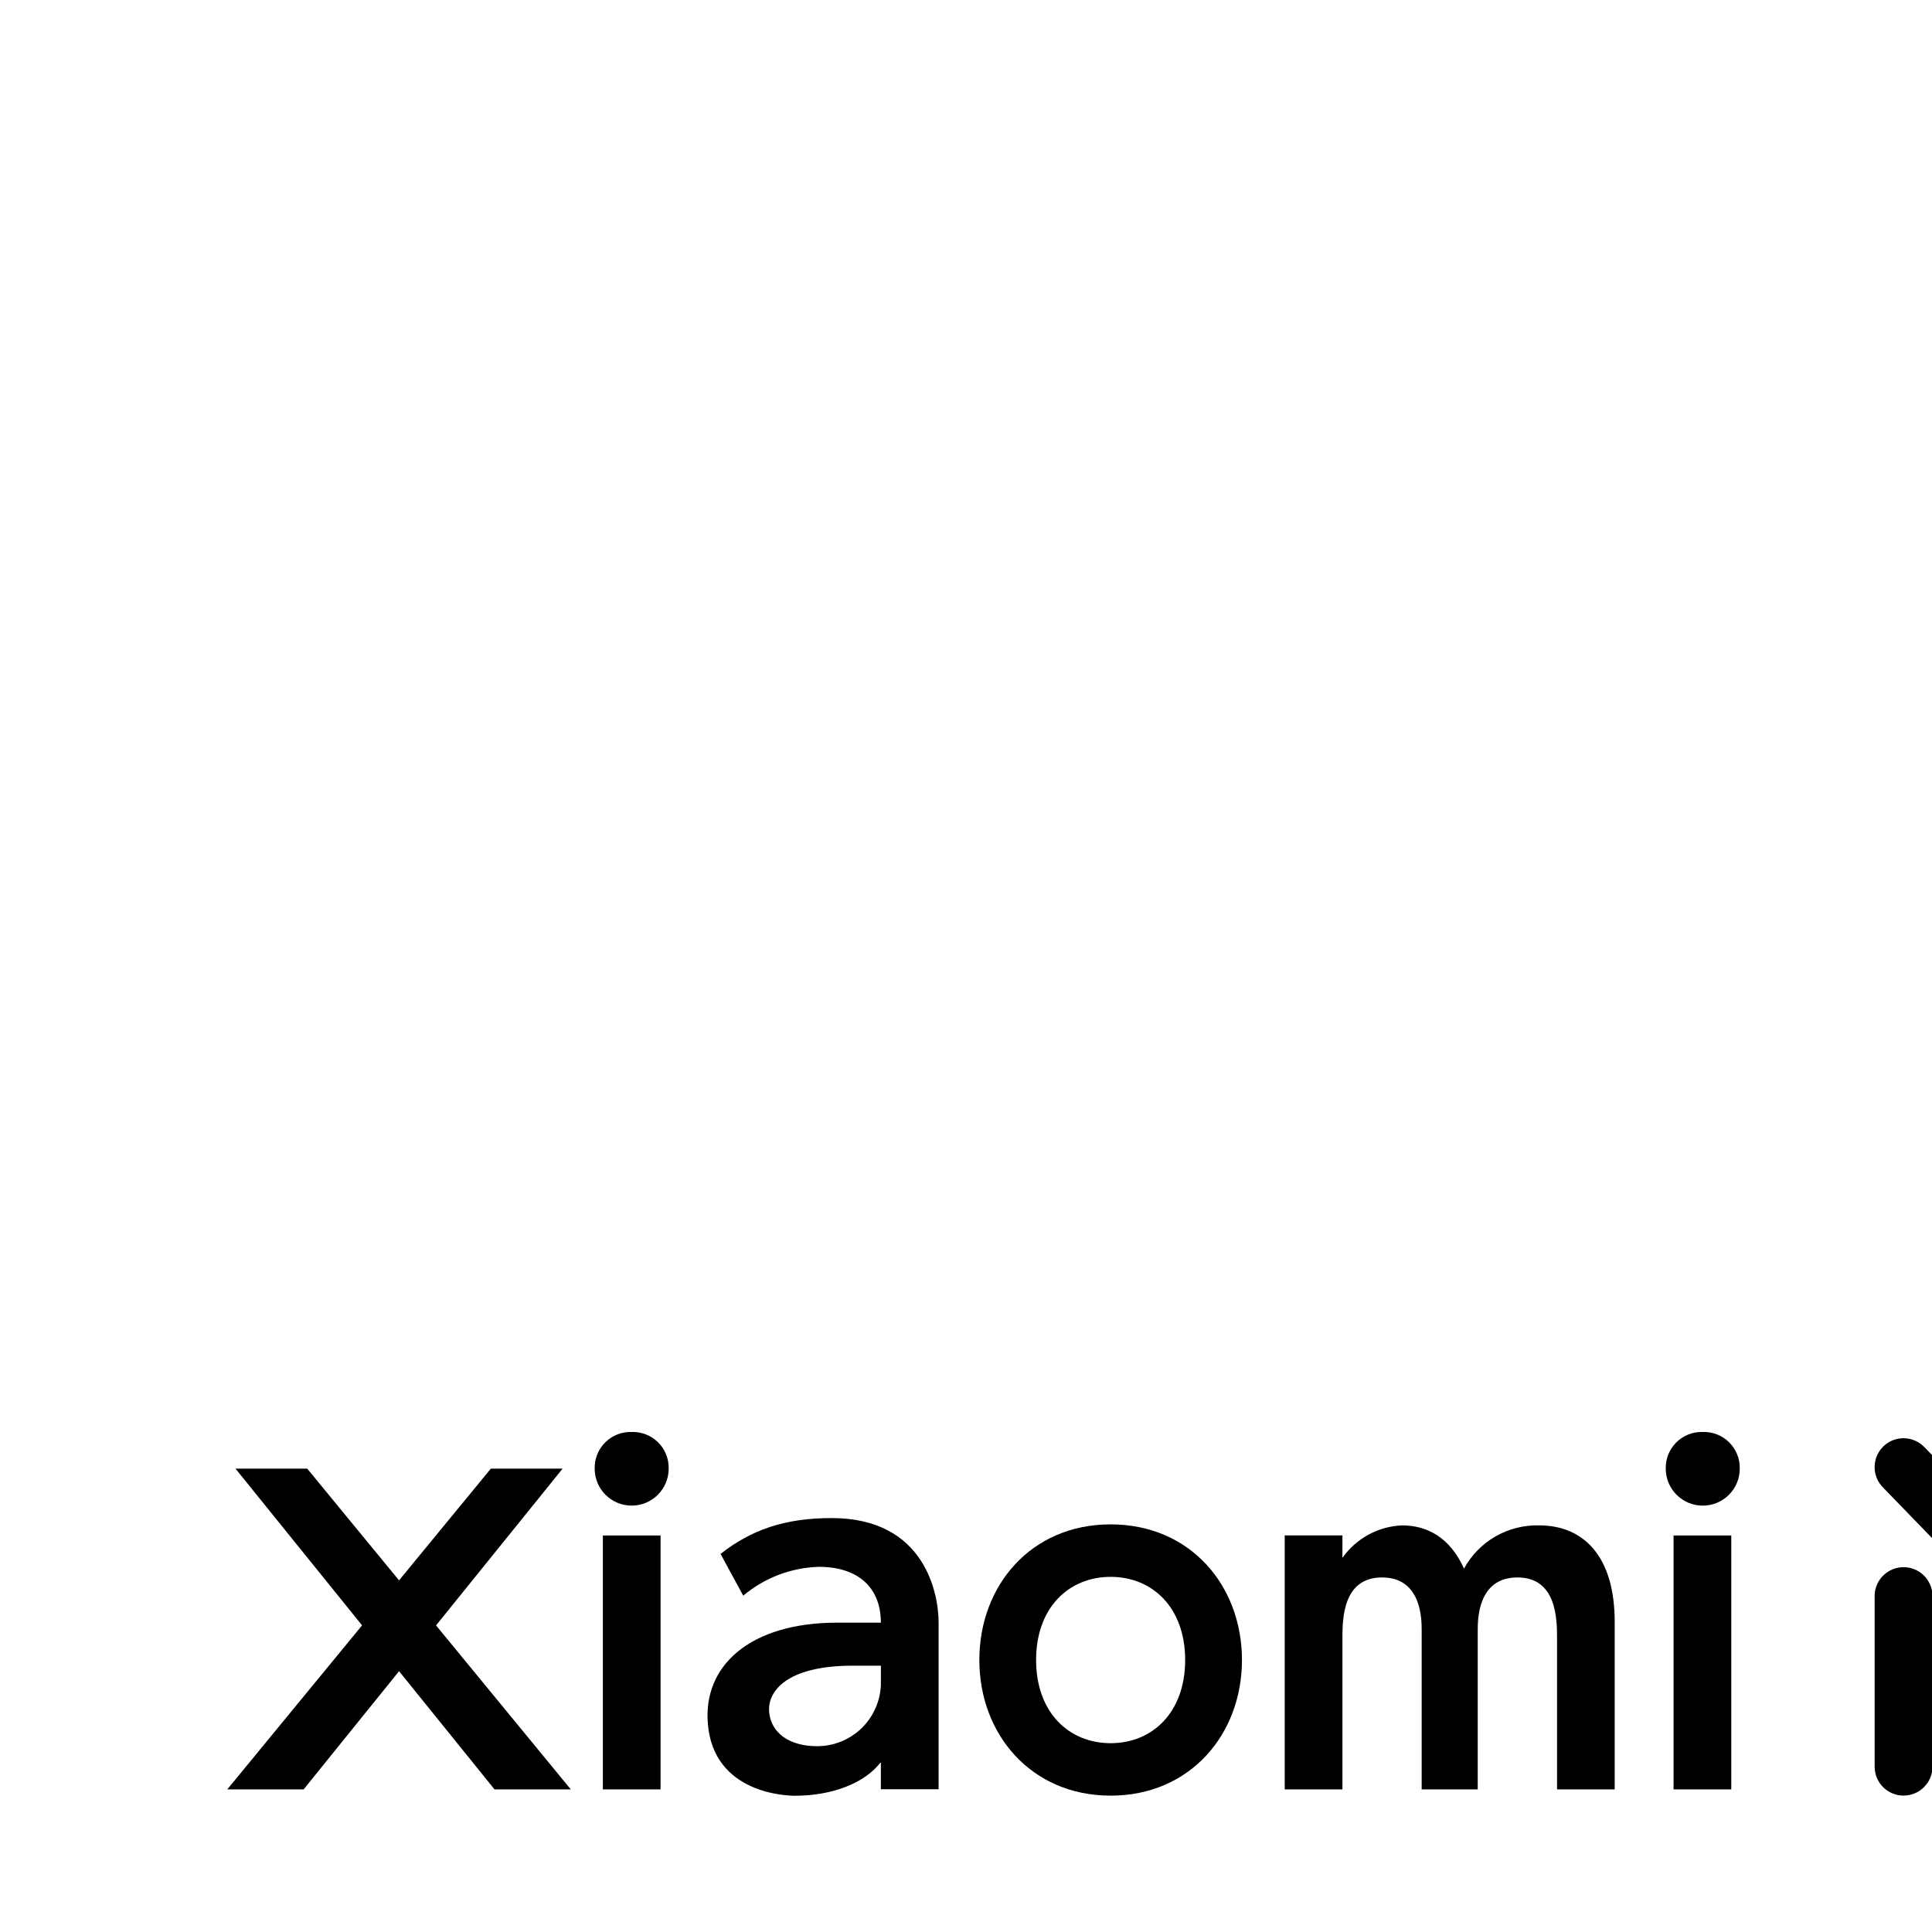
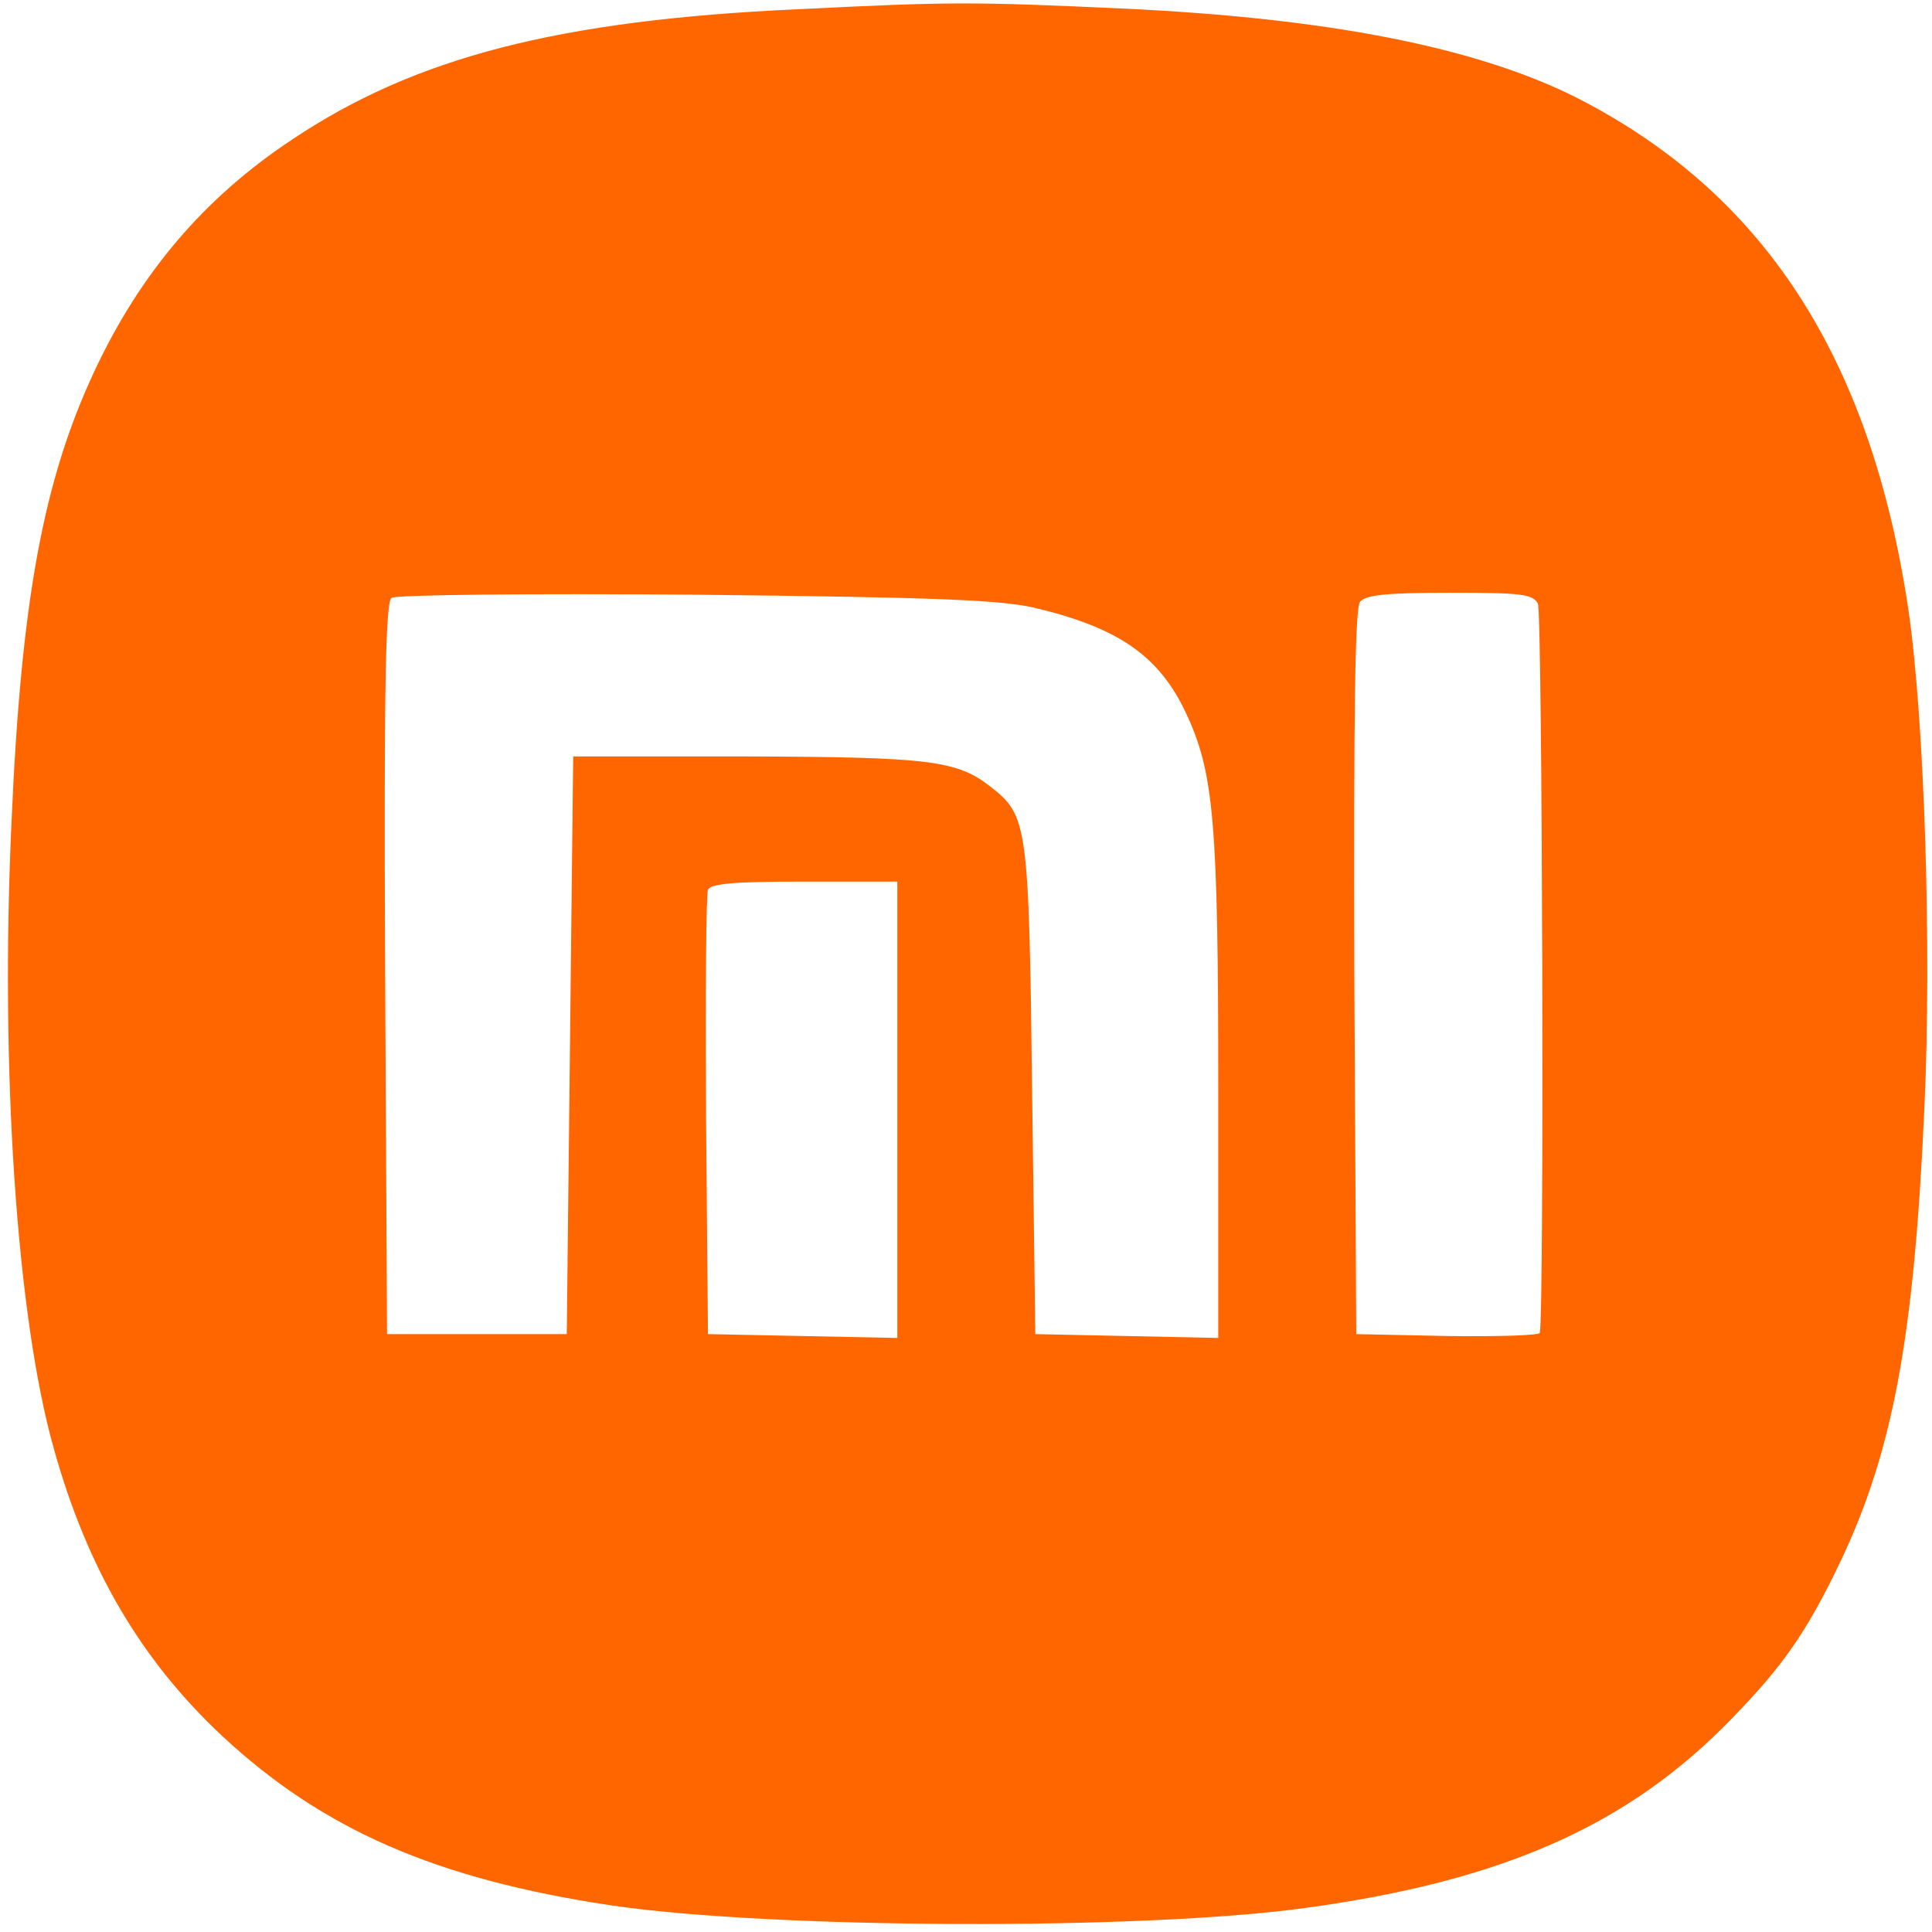
- <svg xmlns="http://www.w3.org/2000/svg" fill="currentColor" height="1em" style="flex:none;line-height:1" viewBox="0 0 85 75" width="1em">
-   <g transform="translate(10 58)">
-     <path d="M64.901 0.001C64.688 -0.004 64.475 0.034 64.277 0.113C64.079 0.192 63.899 0.311 63.748 0.461C63.597 0.612 63.478 0.792 63.398 0.99C63.319 1.188 63.281 1.4 63.286 1.614C63.286 2.046 63.457 2.46 63.763 2.765C64.068 3.07 64.482 3.242 64.914 3.242C65.346 3.242 65.76 3.07 66.065 2.765C66.371 2.46 66.542 2.046 66.542 1.614C66.547 1.398 66.508 1.184 66.427 0.984C66.346 0.784 66.225 0.603 66.071 0.452C65.917 0.3 65.734 0.183 65.533 0.105C65.331 0.028 65.116 -0.008 64.901 0.001Z" />
-     <path d="M66.169 4.555H63.63V15.726H66.169V4.555Z" />
-     <path d="M38.864 4.066C35.359 4.066 33.087 6.761 33.087 10.033C33.087 13.305 35.372 16.001 38.864 16.001C42.357 16.001 44.641 13.307 44.641 10.033C44.641 6.758 42.367 4.066 38.864 4.066ZM38.864 13.693C37.026 13.693 35.584 12.341 35.584 10.033C35.584 7.724 37.026 6.375 38.864 6.375C40.703 6.375 42.142 7.727 42.142 10.033C42.142 12.338 40.703 13.693 38.864 13.693Z" />
-     <path d="M17.791 0.001C17.576 -0.006 17.363 0.03 17.163 0.109C16.963 0.187 16.782 0.305 16.629 0.456C16.477 0.607 16.357 0.788 16.277 0.987C16.196 1.185 16.158 1.399 16.163 1.613C16.163 2.045 16.334 2.459 16.64 2.764C16.945 3.07 17.359 3.241 17.791 3.241C18.223 3.241 18.637 3.07 18.942 2.764C19.247 2.459 19.419 2.045 19.419 1.613C19.424 1.399 19.385 1.185 19.305 0.987C19.225 0.788 19.105 0.607 18.953 0.456C18.8 0.305 18.618 0.187 18.419 0.109C18.219 0.03 18.005 -0.006 17.791 0.001Z" />
-     <path d="M11.756 15.725L0.36 1.613H3.516L15.112 15.725H11.756Z" />
-     <path d="M3.359 15.725L14.753 1.613H11.596L0 15.725H3.359Z" />
-     <path d="M19.062 4.555H16.523V15.726H19.062V4.555Z" />
-     <path d="M26.59 3.789C24.506 3.789 23.045 4.314 21.701 5.365L22.699 7.203C23.633 6.417 24.805 5.969 26.026 5.934C27.735 5.934 28.754 6.83 28.754 8.39H26.835C23.014 8.39 20.918 10.27 21.144 12.854C21.407 15.921 24.616 16.005 24.981 16.005C26.556 16.005 28.032 15.48 28.754 14.521V15.719H31.294V8.377C31.294 7.124 30.7 3.789 26.59 3.789ZM28.754 11.142C28.723 11.866 28.413 12.55 27.889 13.05C27.364 13.55 26.667 13.828 25.942 13.825C24.739 13.825 23.93 13.25 23.841 12.337C23.752 11.423 24.592 10.283 27.517 10.283H28.757L28.754 11.142Z" />
-     <path d="M57.724 4.111C57.05 4.092 56.384 4.259 55.799 4.594C55.214 4.93 54.733 5.421 54.41 6.012C53.795 4.644 52.792 4.111 51.687 4.111C51.169 4.132 50.663 4.271 50.207 4.519C49.752 4.767 49.36 5.116 49.061 5.539V4.552H46.522V15.726H49.061V9.119C49.061 8.255 49.061 6.401 50.804 6.401C52.548 6.401 52.548 8.255 52.548 8.727V15.726H55.014V8.727C55.014 8.255 55.014 6.401 56.758 6.401C58.501 6.401 58.504 8.255 58.504 9.119V15.726H61.04V8.402C61.054 5.398 59.609 4.111 57.724 4.111Z" />
-     <path d="M73.745 15.999C73.408 15.998 73.086 15.864 72.848 15.626C72.61 15.387 72.477 15.064 72.477 14.728V7.165C72.491 6.838 72.632 6.528 72.869 6.302C73.106 6.076 73.421 5.949 73.749 5.949C74.077 5.949 74.392 6.076 74.629 6.302C74.866 6.528 75.006 6.838 75.021 7.165V14.728C75.021 14.895 74.987 15.061 74.923 15.215C74.859 15.369 74.765 15.509 74.646 15.628C74.528 15.746 74.387 15.839 74.233 15.903C74.078 15.966 73.912 15.999 73.745 15.999Z" />
-     <path d="M87.361 15.999C87.023 15.999 86.7 15.866 86.461 15.627C86.222 15.389 86.088 15.066 86.087 14.728V4.679L81.465 9.453C81.23 9.697 80.908 9.837 80.57 9.843C80.231 9.849 79.904 9.721 79.66 9.486C79.416 9.251 79.276 8.928 79.27 8.59C79.267 8.422 79.297 8.256 79.358 8.099C79.419 7.943 79.511 7.801 79.627 7.68L86.447 0.661C86.623 0.479 86.849 0.354 87.097 0.301C87.345 0.249 87.603 0.271 87.838 0.366C88.073 0.462 88.274 0.625 88.415 0.835C88.557 1.045 88.632 1.293 88.632 1.546V14.728C88.632 15.066 88.498 15.389 88.259 15.627C88.021 15.865 87.698 15.999 87.361 15.999Z" />
-     <path d="M80.551 9.826C80.382 9.827 80.215 9.795 80.058 9.731C79.902 9.667 79.76 9.573 79.64 9.453L72.834 2.432C72.599 2.189 72.47 1.864 72.475 1.527C72.48 1.19 72.619 0.869 72.861 0.634C73.103 0.399 73.429 0.27 73.766 0.276C74.103 0.281 74.424 0.42 74.659 0.662L81.465 7.668C81.639 7.847 81.756 8.074 81.802 8.32C81.847 8.565 81.82 8.819 81.722 9.049C81.625 9.279 81.462 9.476 81.254 9.614C81.046 9.752 80.801 9.826 80.551 9.826Z" />
-     <path d="M98.303 15.999C97.966 15.999 97.643 15.865 97.404 15.627C97.166 15.389 97.032 15.065 97.032 14.728V7.165C97.032 6.828 97.166 6.505 97.404 6.267C97.643 6.028 97.966 5.895 98.303 5.895C98.64 5.895 98.963 6.028 99.202 6.267C99.44 6.505 99.574 6.828 99.574 7.165V14.728C99.574 15.065 99.44 15.389 99.202 15.627C98.963 15.865 98.64 15.999 98.303 15.999Z" />
-     <path d="M111.916 16C111.579 16 111.256 15.866 111.017 15.628C110.779 15.39 110.645 15.066 110.645 14.729V4.68L106.023 9.454C105.788 9.696 105.467 9.835 105.129 9.839C104.792 9.844 104.466 9.715 104.224 9.48C103.982 9.245 103.844 8.923 103.839 8.586C103.834 8.249 103.963 7.923 104.198 7.681L111.005 0.662C111.181 0.484 111.407 0.361 111.653 0.311C111.899 0.261 112.155 0.284 112.387 0.379C112.62 0.474 112.819 0.635 112.96 0.843C113.101 1.051 113.177 1.296 113.179 1.547V14.729C113.178 15.065 113.045 15.387 112.809 15.625C112.572 15.863 112.251 15.998 111.916 16Z" />
-     <path d="M105.109 9.826C104.94 9.827 104.773 9.795 104.616 9.731C104.46 9.667 104.318 9.573 104.198 9.453L97.392 2.431C97.269 2.313 97.171 2.171 97.104 2.015C97.037 1.858 97.002 1.689 97.001 1.518C97.001 1.348 97.035 1.179 97.101 1.022C97.167 0.864 97.265 0.722 97.387 0.603C97.509 0.485 97.654 0.392 97.814 0.33C97.972 0.268 98.142 0.239 98.313 0.245C98.483 0.25 98.651 0.29 98.806 0.362C98.961 0.433 99.1 0.535 99.214 0.662L106.023 7.668C106.197 7.847 106.314 8.074 106.359 8.32C106.405 8.565 106.378 8.819 106.28 9.049C106.183 9.279 106.02 9.476 105.812 9.614C105.603 9.752 105.359 9.826 105.109 9.826Z" />
-     <path d="M92.831 16C92.493 16 92.17 15.866 91.932 15.627C91.694 15.389 91.56 15.066 91.56 14.729V1.546C91.56 1.209 91.694 0.886 91.932 0.648C92.17 0.409 92.493 0.275 92.831 0.275C93.168 0.275 93.491 0.409 93.729 0.648C93.968 0.886 94.102 1.209 94.102 1.546V14.729C94.102 14.896 94.069 15.061 94.005 15.215C93.941 15.369 93.847 15.509 93.729 15.627C93.611 15.745 93.471 15.839 93.317 15.903C93.163 15.967 92.997 16 92.831 16Z" />
-     <path d="M123.42 15.981C122.03 15.986 120.663 15.629 119.454 14.943C118.244 14.258 117.235 13.269 116.525 12.073C115.815 10.878 115.43 9.518 115.407 8.129C115.384 6.739 115.724 5.367 116.393 4.149C116.561 3.864 116.833 3.655 117.152 3.567C117.471 3.479 117.811 3.519 118.101 3.679C118.391 3.838 118.608 4.104 118.704 4.42C118.801 4.737 118.771 5.078 118.62 5.372C118.053 6.407 117.836 7.597 118.003 8.765C118.169 9.932 118.71 11.015 119.544 11.849C120.378 12.683 121.46 13.224 122.628 13.391C123.795 13.558 124.986 13.342 126.02 12.775C126.315 12.613 126.663 12.574 126.987 12.668C127.311 12.761 127.584 12.98 127.747 13.275C127.909 13.571 127.948 13.918 127.854 14.242C127.76 14.566 127.542 14.839 127.246 15.002C126.074 15.646 124.758 15.982 123.42 15.981Z" />
-     <path d="M129.287 12.505C129.071 12.504 128.86 12.448 128.672 12.342C128.378 12.18 128.159 11.907 128.066 11.583C127.972 11.26 128.009 10.913 128.171 10.617C128.738 9.583 128.955 8.393 128.788 7.225C128.622 6.057 128.081 4.975 127.247 4.141C126.413 3.306 125.331 2.765 124.163 2.598C122.996 2.431 121.805 2.647 120.771 3.215C120.624 3.301 120.462 3.356 120.293 3.379C120.125 3.401 119.954 3.389 119.79 3.344C119.626 3.299 119.473 3.221 119.339 3.116C119.206 3.011 119.095 2.88 119.013 2.731C118.931 2.582 118.88 2.418 118.863 2.249C118.845 2.08 118.862 1.909 118.912 1.746C118.962 1.584 119.044 1.433 119.153 1.303C119.262 1.172 119.396 1.065 119.547 0.988C121.064 0.155 122.809 -0.162 124.522 0.082C126.234 0.327 127.822 1.12 129.045 2.343C130.268 3.566 131.061 5.153 131.306 6.866C131.55 8.579 131.232 10.324 130.4 11.841C130.291 12.041 130.13 12.208 129.934 12.325C129.739 12.442 129.515 12.504 129.287 12.505Z" />
-   </g>
+ <svg xmlns="http://www.w3.org/2000/svg" height="2500" viewBox="-.8 -.1 301 300.5" width="2500">
+   <path d="m123.3 1.1c-37.1 1.7-59.5 7.5-78.6 20.3-13.6 9-23.6 20.7-30.8 36.1-7.9 16.9-11.4 35.5-12.9 70.1-1.8 38.7.8 77.3 6.6 97.8 5.2 18.6 13.5 32.8 26.2 44.7 15.7 14.6 33.3 22.3 60.6 26.4 25 3.7 82.9 3.9 108.2.4 30.8-4.2 50.4-12.9 66.5-29.6 8-8.2 11.7-13.6 16.9-24.5 8.1-17.1 11.4-34.8 13-70.2 1.2-25.3 0-61.3-2.5-78.1-5.9-39.4-22.7-65-52-79.8-15.5-7.7-38.3-12.2-70-13.7-23.9-1.1-27.1-1.1-51.2.1zm36.9 93.2c13.2 3.1 19.6 7.5 23.8 16.5 4.3 9.2 5 16.8 5 58.3v39l-14.2-.3-14.3-.3-.5-38c-.5-41.5-.7-42.8-6.5-47.3-5.2-4.1-9.6-4.6-38-4.7h-27l-.5 45-.5 45h-28l-.3-56.9c-.2-44.9.1-57.2 1-57.8.7-.5 22-.7 47.3-.5 37.1.4 47.3.8 52.7 2zm78.6-.6c.7 1.4 1 110.1.3 113.6 0 .4-6.5.6-14.3.5l-14.3-.3-.3-56.4c-.1-40.8.1-56.8.9-57.7.9-1.1 4.4-1.4 14-1.4 11.2 0 12.9.2 13.7 1.7zm-99.8 78.8v35.6l-14.7-.3-14.8-.3-.3-34c-.1-18.7 0-34.6.3-35.2.3-1 4.2-1.3 15-1.3h14.5z" fill="#f60" />
</svg>
